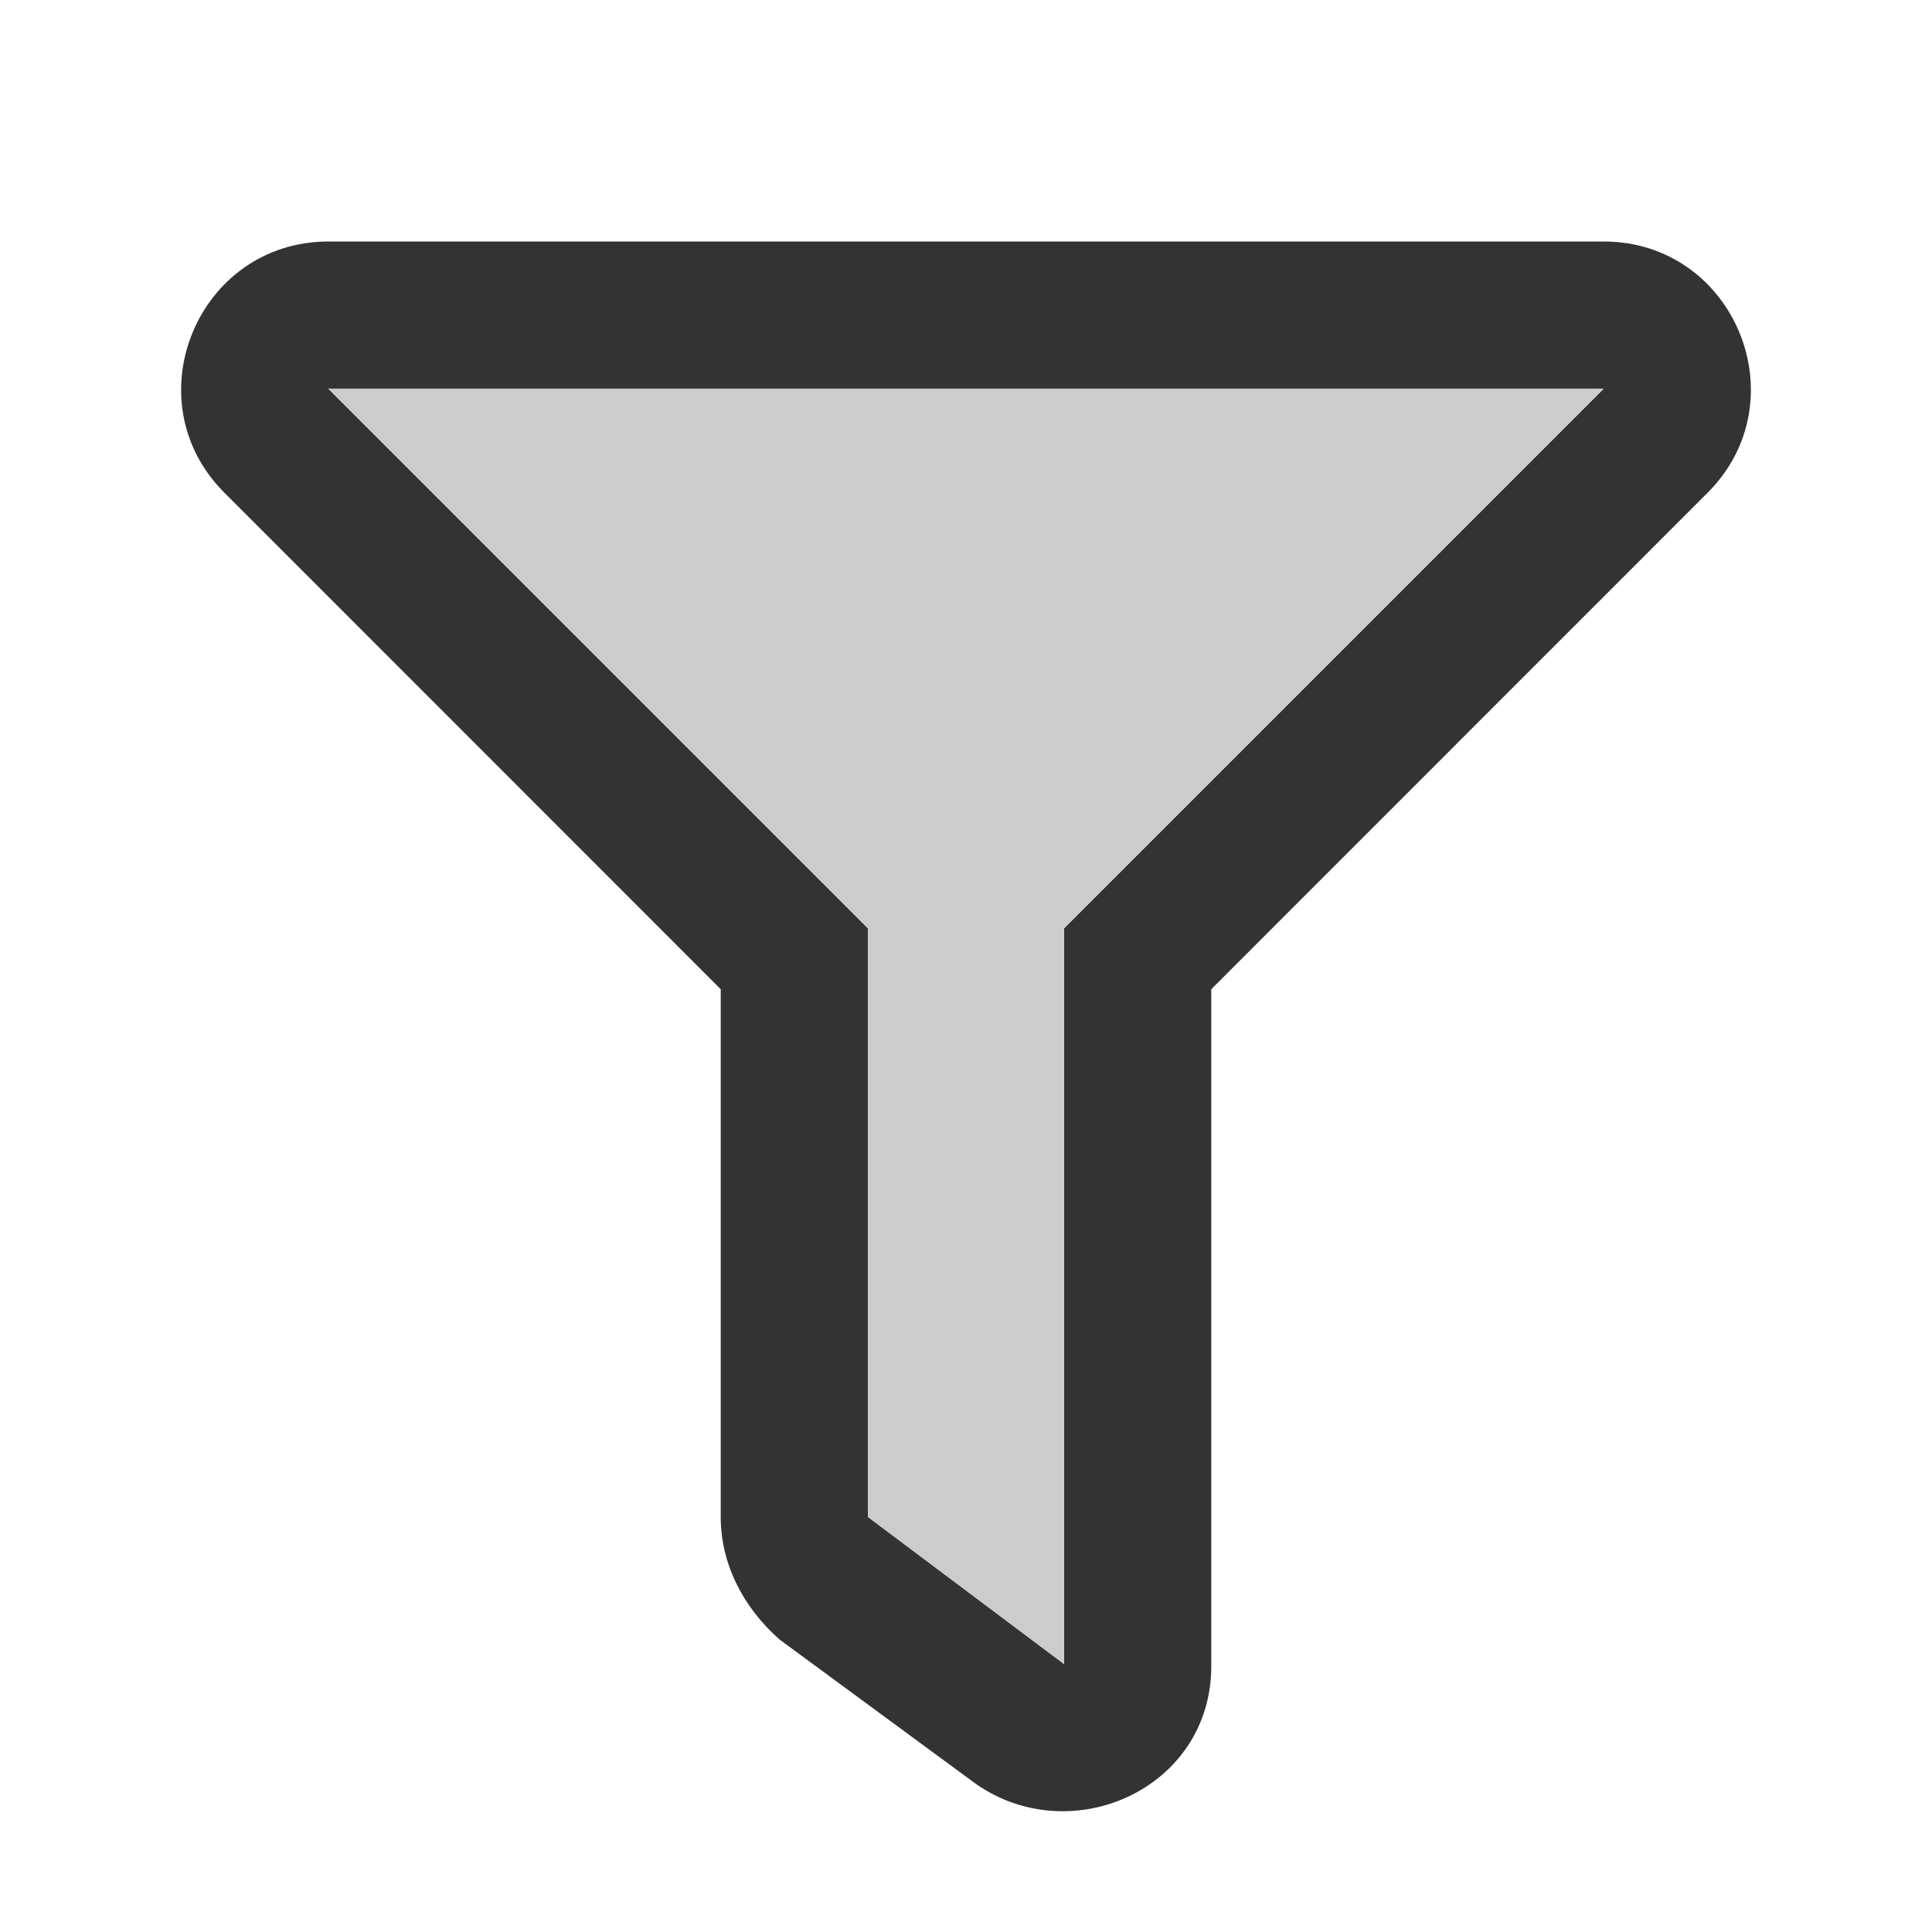
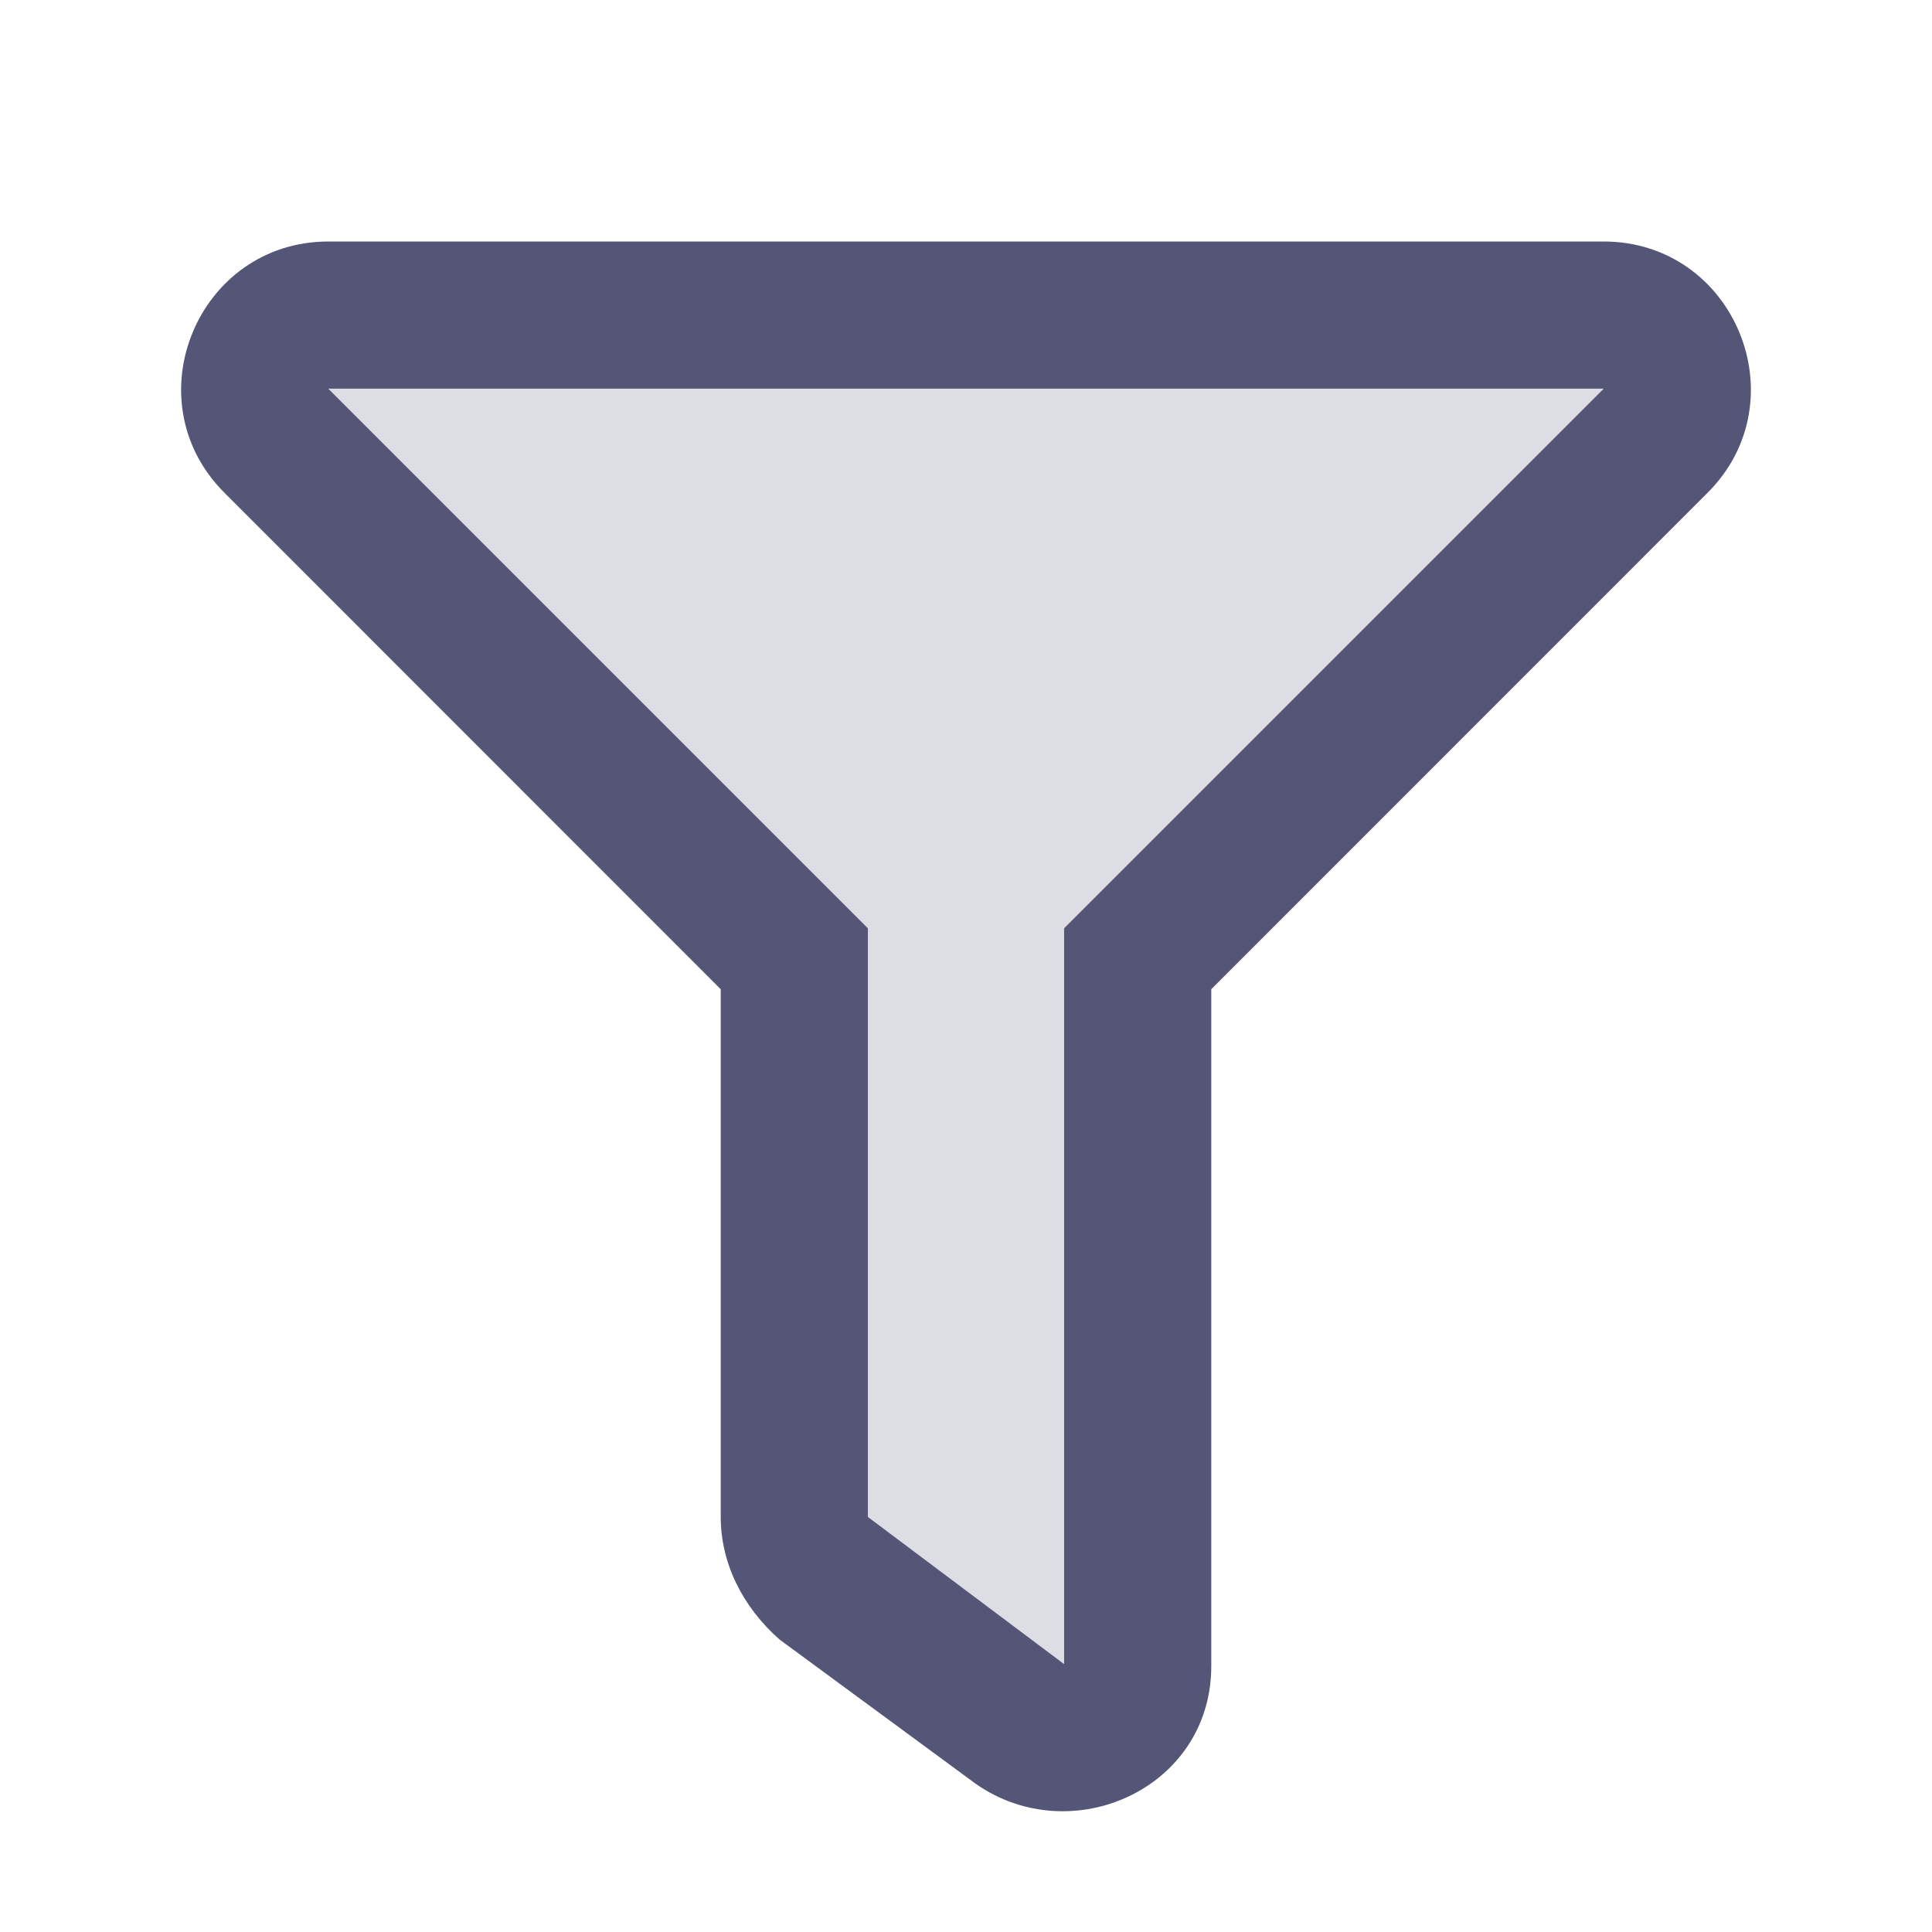
- <svg xmlns="http://www.w3.org/2000/svg" width="128" height="128" version="1.1" viewBox="0 0 128 128">
-   <style type="text/css">.st0{fill:#333333;}
-    .st1{fill:#CCCCCC;}</style>
-   <path class="st0" d="m106.24 16h-84.479c-8.661 0-13.031 10.508-6.894 16.644l32.883 32.894v34.962c0 3.069 1.445 5.959 3.9 8.125l13 9.56c6.352 4.439 15.6 0.312 15.6-7.8v-44.847l32.885-32.894c6.124-6.124 1.784-16.644-6.894-16.644zm-35.74 45.5v48.75l-13-9.75v-39l-35.75-35.75h84.5z" style="fill:#333;stroke-width:.203" />
-   <path class="st1" d="m70.5 61.5v48.75l-13-9.75v-39l-35.75-35.75h84.5z" style="fill:#ccc;stroke-width:.203" />
+ <svg xmlns="http://www.w3.org/2000/svg" version="1.1" viewBox="0 0 128 128">
+   <style type="text/css">.st0{fill:#333333;}.st1{fill:#CCCCCC;}.Back{fill:#555577;}</style>
+   <path class="Back" d="m106.24 16h-84.479c-8.661 0-13.031 10.508-6.894 16.644l32.883 32.894v34.962c0 3.069 1.445 5.959 3.9 8.125l13 9.56c6.352 4.439 15.6 0.312 15.6-7.8v-44.847l32.885-32.894c6.124-6.124 1.784-16.644-6.894-16.644zm-35.74 45.5v48.75l-13-9.75v-39l-35.75-35.75h84.5z" />
+   <path class="Back" d="m70.5 61.5v48.75l-13-9.75v-39l-35.75-35.75h84.5z" opacity="0.2" />
</svg>
